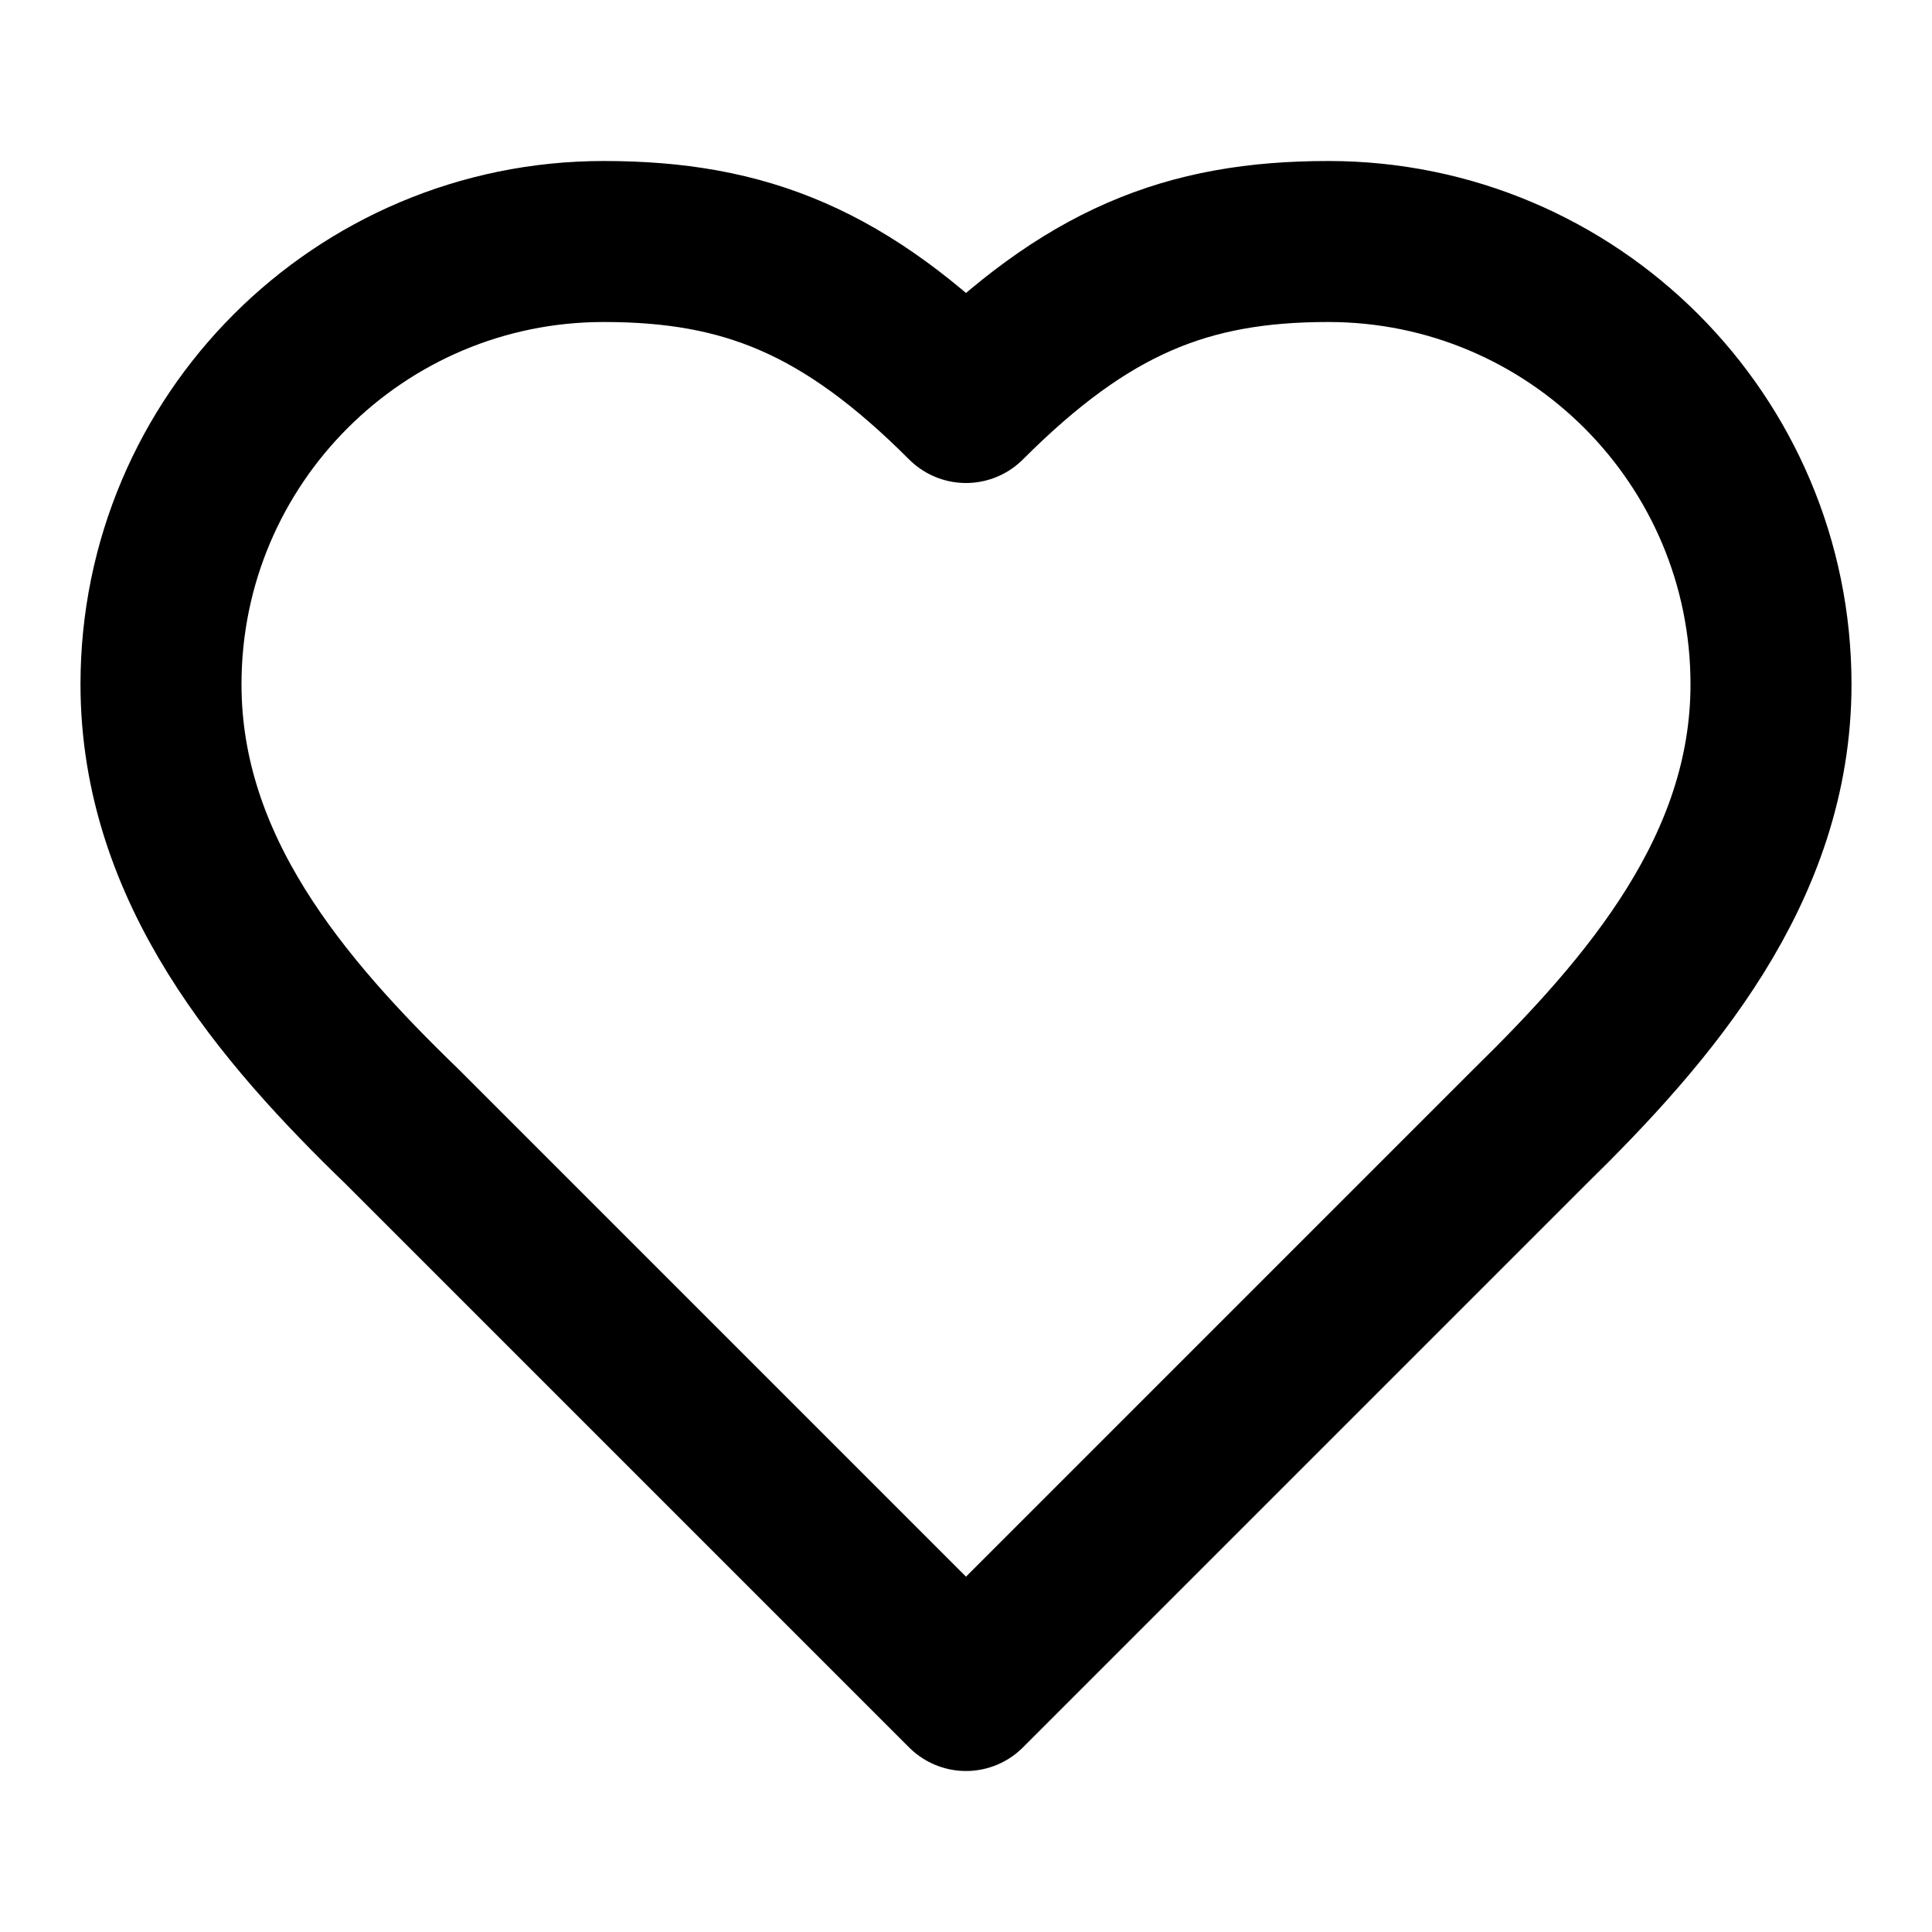
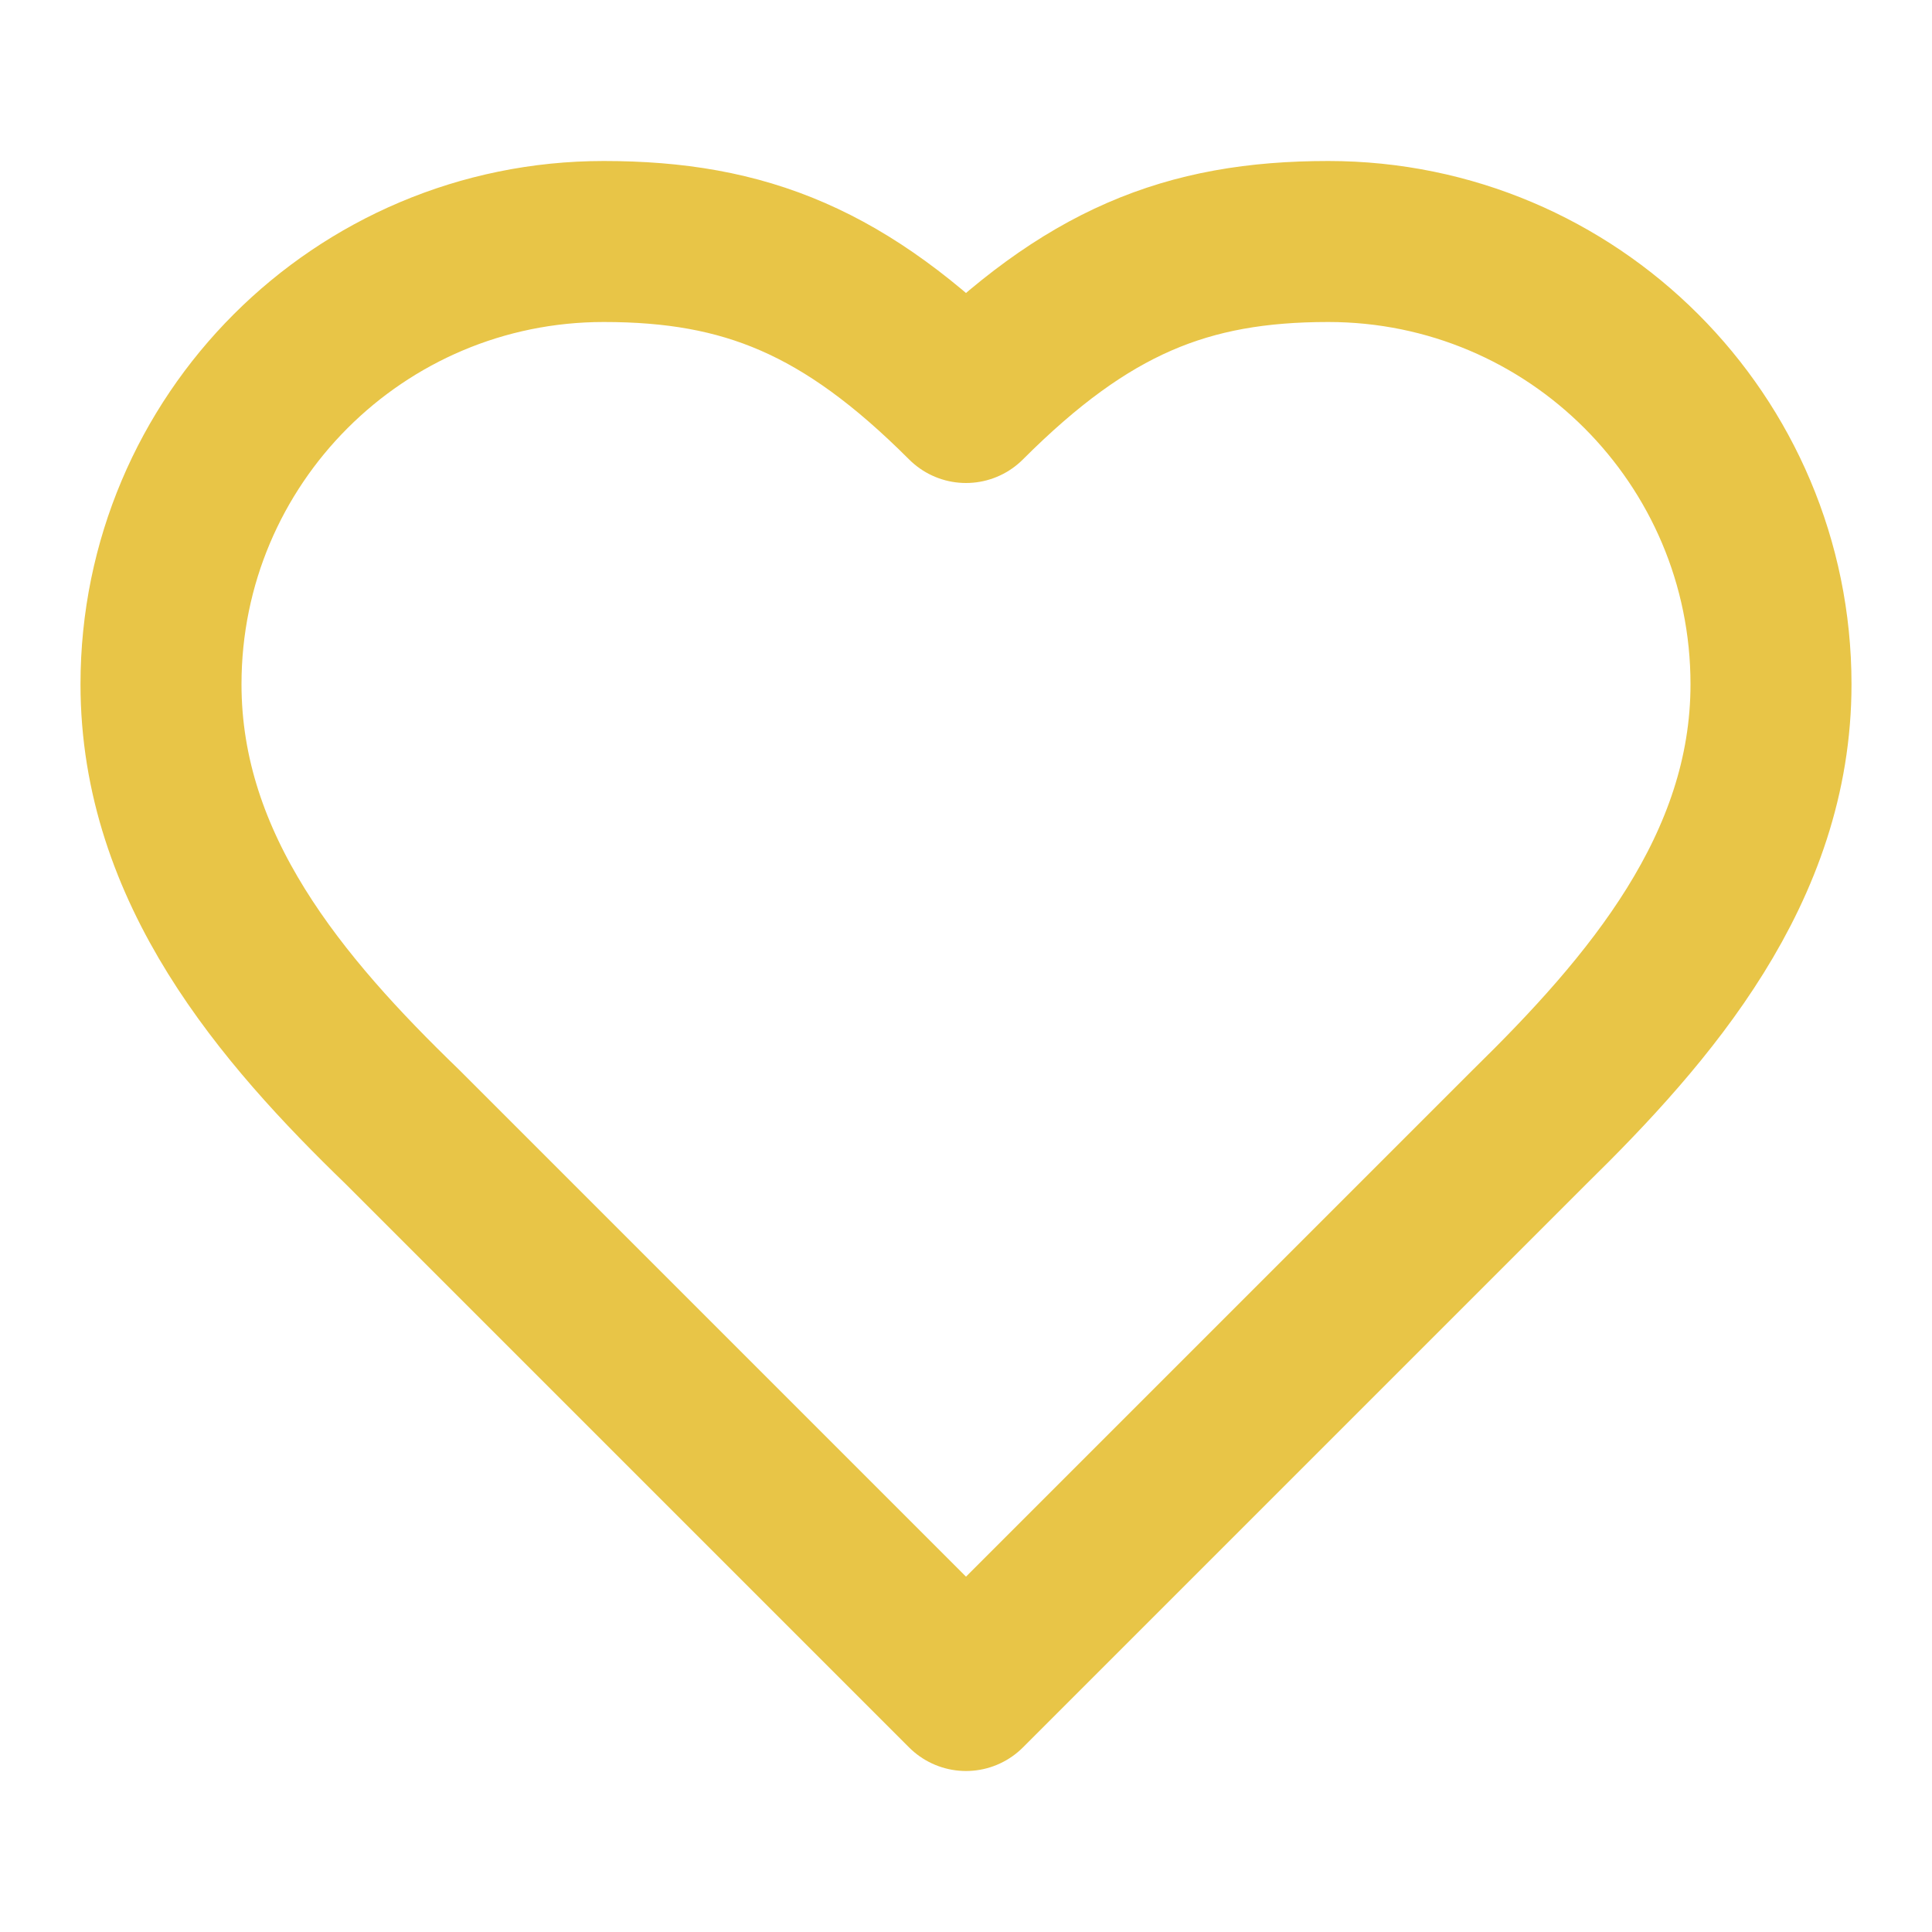
- <svg xmlns="http://www.w3.org/2000/svg" viewBox="0 0 24 24" fill="none" stroke="currentColor" stroke-width="2" stroke-linecap="round" stroke-linejoin="round">
+ <svg xmlns="http://www.w3.org/2000/svg" viewBox="0 0 24 24" fill="none" stroke="#e8c547" stroke-width="2" stroke-linecap="round" stroke-linejoin="round">
  <path d="M19 14c1.49-1.46 3-3.21 3-5.5A5.5 5.5 0 0 0 16.5 3c-1.76 0-3 .5-4.5 2-1.5-1.5-2.74-2-4.5-2A5.5 5.5 0 0 0 2 8.5c0 2.3 1.5 4.05 3 5.5l7 7Z" />
</svg>
